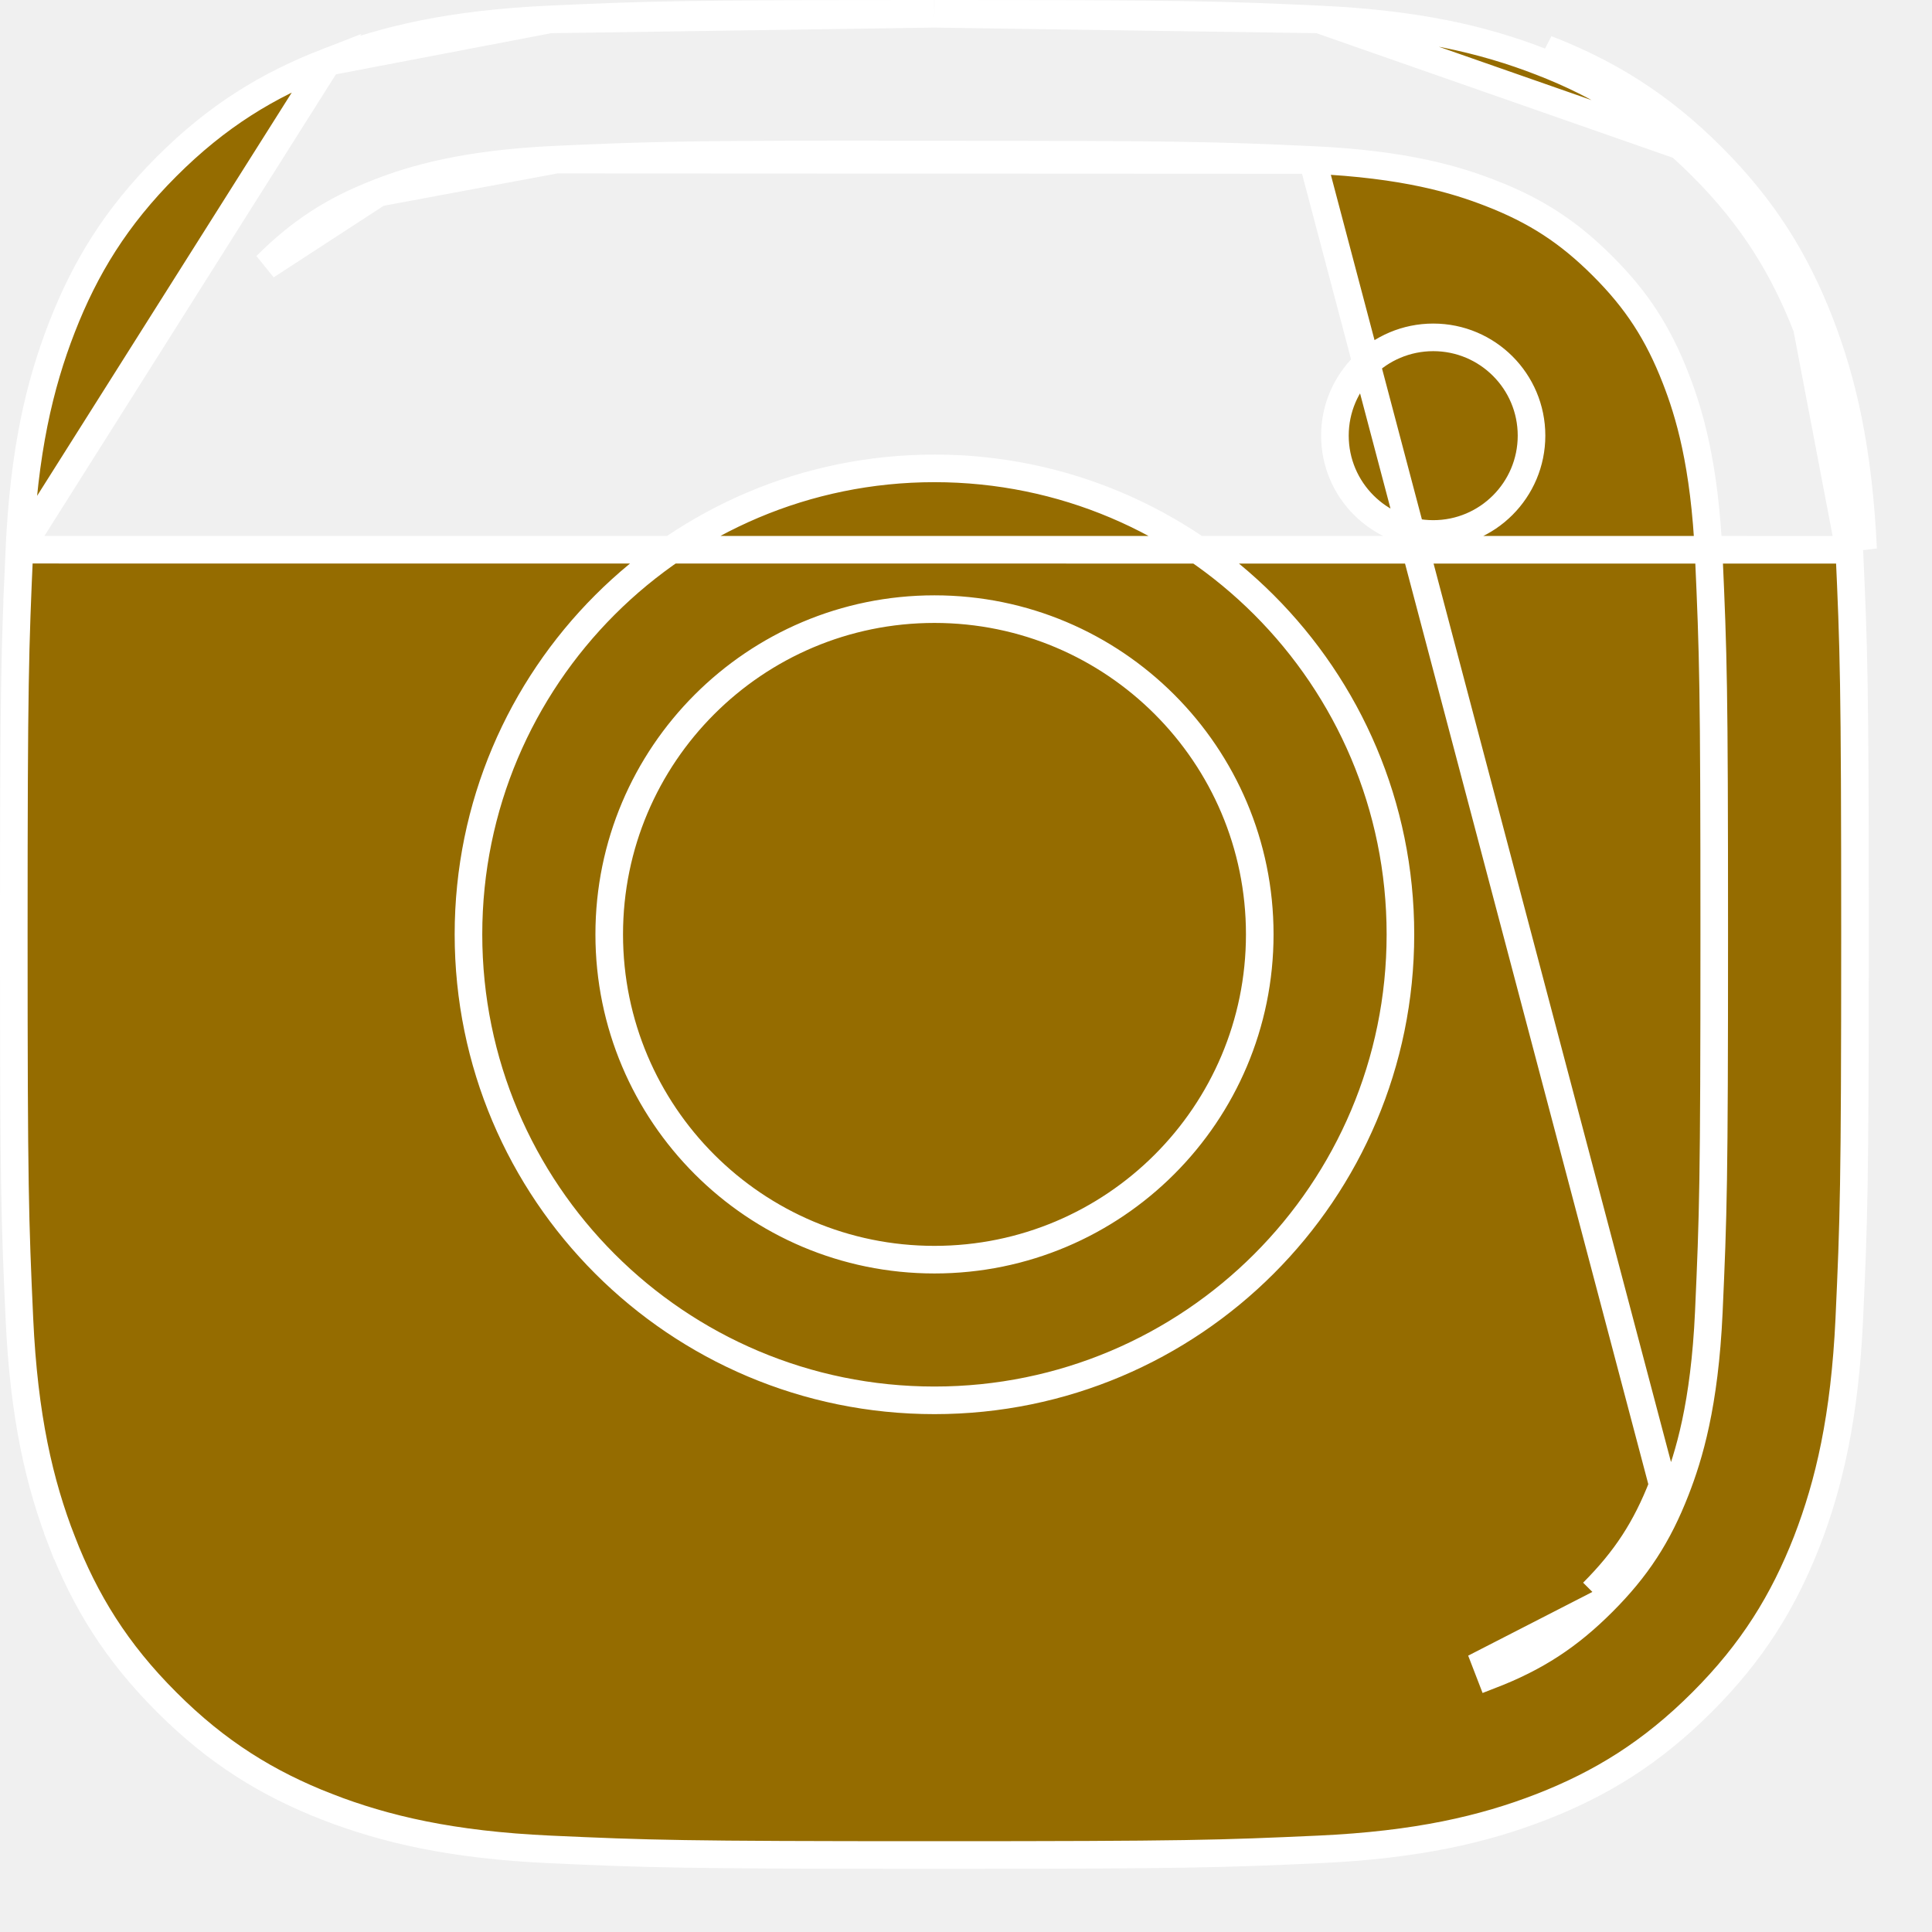
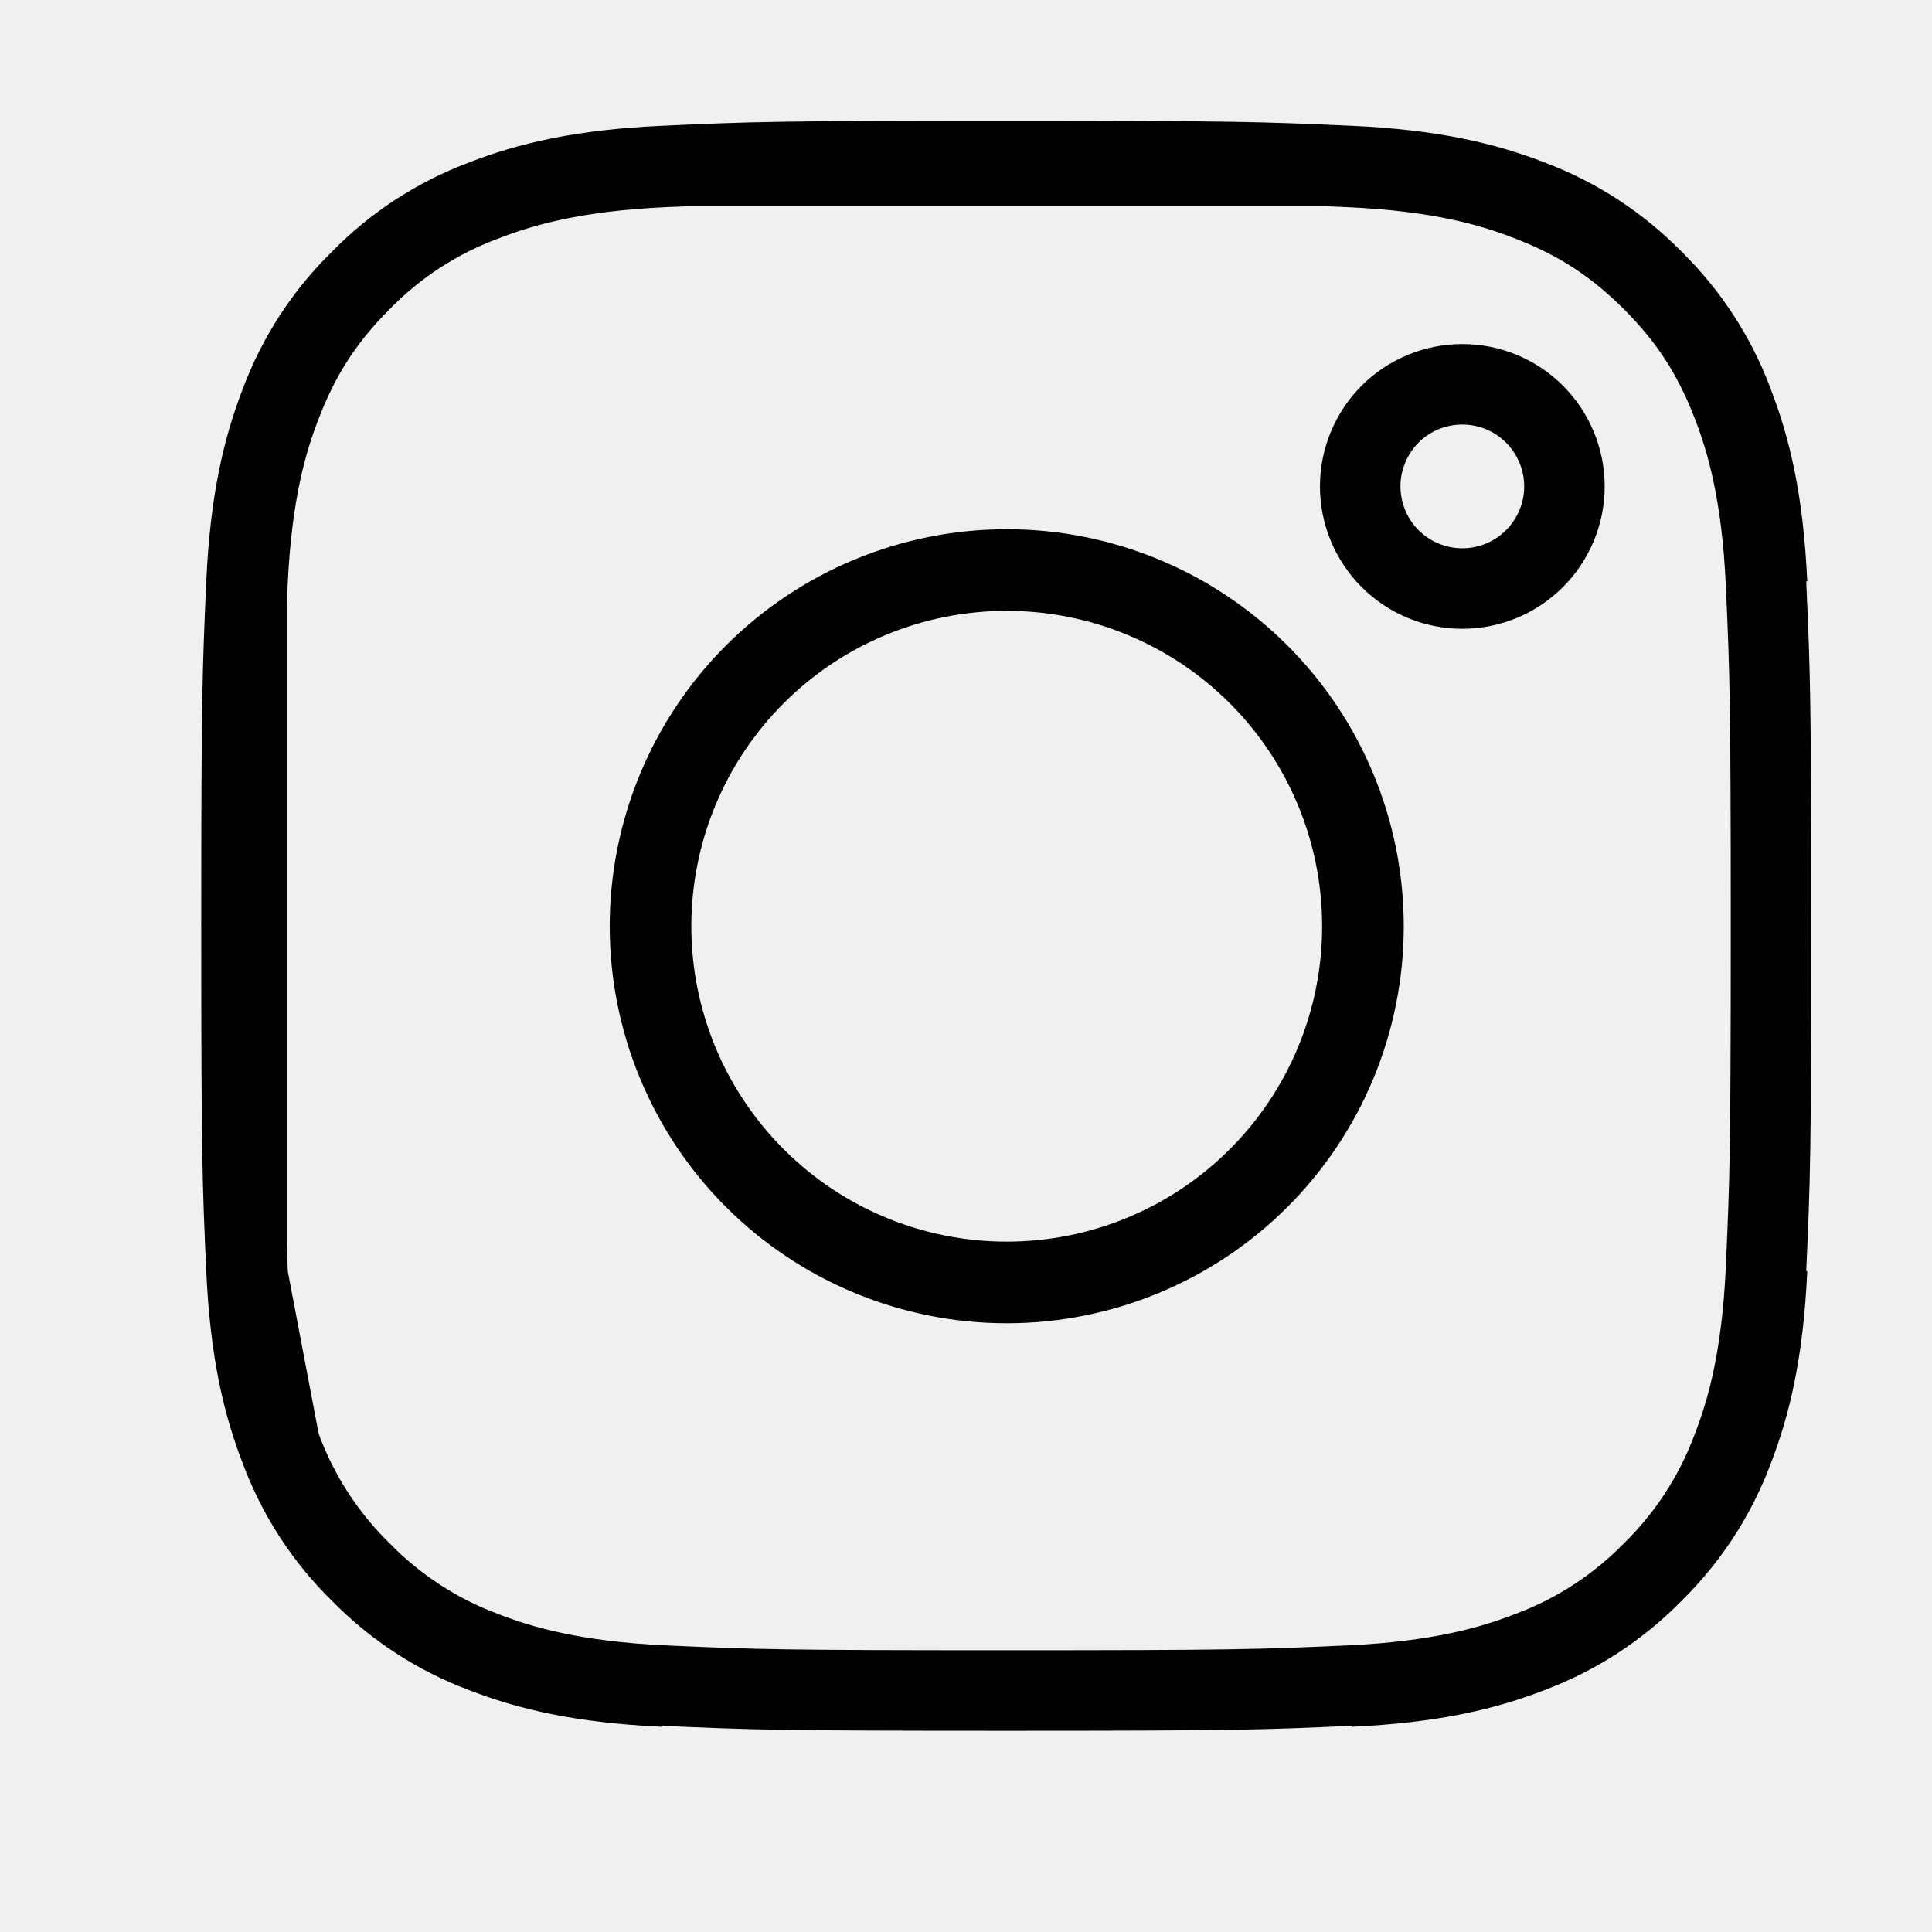
- <svg xmlns="http://www.w3.org/2000/svg" width="21" height="21" viewBox="0 0 21 21" fill="none">
-   <path d="M19.779 3.504C19.519 2.836 19.172 2.269 18.607 1.704M19.779 3.504L19.639 3.558C19.639 3.558 19.639 3.558 19.64 3.558M19.779 3.504C20.029 4.149 20.2 4.887 20.251 5.969L19.779 3.504ZM18.607 1.704L14.335 0.211C15.402 0.26 16.124 0.428 16.754 0.673L16.754 0.673C17.405 0.925 17.952 1.261 18.501 1.81L18.501 1.81C19.05 2.359 19.386 2.908 19.64 3.558M18.607 1.704C18.042 1.139 17.477 0.792 16.809 0.533L18.607 1.704ZM19.64 3.558C19.883 4.187 20.051 4.909 20.101 5.976M19.64 3.558L20.101 5.976M20.101 5.976C20.15 7.055 20.163 7.399 20.163 10.156C20.163 12.914 20.15 13.257 20.101 14.336C20.051 15.403 19.883 16.125 19.64 16.754C19.386 17.404 19.05 17.953 18.501 18.501L18.501 18.501C17.952 19.05 17.404 19.387 16.755 19.64L16.755 19.64C16.126 19.884 15.403 20.053 14.336 20.102C13.256 20.151 12.914 20.163 10.156 20.163C7.399 20.163 7.055 20.151 5.975 20.102C4.909 20.053 4.187 19.884 3.557 19.64L3.503 19.779L3.557 19.64C2.908 19.387 2.359 19.05 1.811 18.501L1.811 18.501C1.262 17.953 0.926 17.404 0.673 16.754L0.533 16.808L0.673 16.754C0.429 16.125 0.26 15.403 0.211 14.336C0.162 13.256 0.15 12.914 0.15 10.156C0.15 7.399 0.163 7.055 0.211 5.975L20.101 5.976ZM3.559 0.673L3.559 0.673C2.909 0.925 2.36 1.261 1.811 1.81L1.811 1.81C1.262 2.359 0.926 2.908 0.673 3.558L0.673 3.558C0.428 4.187 0.259 4.909 0.211 5.975L3.559 0.673ZM3.559 0.673C4.187 0.428 4.909 0.26 5.976 0.211L3.559 0.673ZM14.268 1.739L14.268 1.739C15.275 1.785 15.828 1.954 16.201 2.099C16.694 2.29 17.05 2.522 17.42 2.892C17.791 3.262 18.022 3.619 18.214 4.112L18.214 4.112C18.359 4.484 18.528 5.038 18.574 6.044C18.622 7.119 18.633 7.443 18.633 10.154C18.633 12.865 18.622 13.19 18.574 14.264L18.574 14.264C18.528 15.27 18.359 15.824 18.214 16.196M14.268 1.739L18.074 16.142M14.268 1.739C13.194 1.69 12.87 1.68 10.157 1.68C10.04 1.68 9.927 1.68 9.819 1.68C9.67 1.68 9.53 1.68 9.396 1.68V1.678L9.246 1.678C7.352 1.68 6.986 1.693 6.046 1.735L6.046 1.735M14.268 1.739L6.046 1.735M18.214 16.196L18.074 16.142M18.214 16.196C18.214 16.196 18.214 16.196 18.214 16.196L18.074 16.142M18.214 16.196C18.022 16.69 17.79 17.045 17.42 17.415M18.074 16.142C17.89 16.616 17.669 16.953 17.314 17.309M17.42 17.415L17.314 17.309M17.42 17.415C17.42 17.415 17.42 17.415 17.42 17.415M17.42 17.415L17.42 17.415M17.314 17.309L17.42 17.415M17.314 17.309L17.42 17.415M17.42 17.415C17.05 17.785 16.695 18.017 16.201 18.208C16.201 18.208 16.201 18.208 16.201 18.208L16.147 18.068L17.42 17.415ZM6.046 1.735C5.04 1.781 4.486 1.95 4.113 2.095L6.046 1.735ZM5.976 0.211C7.056 0.162 7.399 0.15 10.154 0.15L5.976 0.211ZM10.157 0.15C12.913 0.15 13.255 0.162 14.335 0.211L10.157 0.15ZM4.113 2.095C3.62 2.287 3.264 2.519 2.893 2.889L4.113 2.095ZM14.51 4.735C14.51 4.145 14.989 3.667 15.579 3.667C16.169 3.667 16.647 4.145 16.647 4.735C16.647 5.325 16.169 5.804 15.579 5.804C14.989 5.804 14.51 5.325 14.51 4.735ZM5.092 10.156C5.092 7.359 7.36 5.091 10.157 5.091C12.955 5.091 15.222 7.359 15.222 10.156C15.222 12.954 12.955 15.221 10.157 15.221C7.36 15.221 5.092 12.954 5.092 10.156ZM13.693 10.156C13.693 8.204 12.11 6.621 10.157 6.621C8.205 6.621 6.622 8.204 6.622 10.156C6.622 12.109 8.205 13.692 10.157 13.692C12.11 13.692 13.693 12.109 13.693 10.156Z" fill="#956C00" stroke="white" stroke-width="0.3" />
+ <svg xmlns="http://www.w3.org/2000/svg" width="800px" height="800px" viewBox="0 0 24 24" fill="none">
+   <path d="M3.062 7.245C3.108 6.223 3.268 5.564 3.485 5.004L3.488 4.996C3.702 4.427 4.038 3.911 4.472 3.485L4.478 3.479L4.484 3.473C4.911 3.038 5.427 2.703 5.996 2.489L6.006 2.485C6.564 2.268 7.222 2.108 8.244 2.062M3.062 7.245C3.013 8.337 3 8.675 3 11.506C3 14.338 3.012 14.676 3.062 15.768M3.062 7.245L3.062 7.52M3.489 18.017C3.703 18.586 4.038 19.102 4.473 19.528L4.479 19.534L4.485 19.54C4.911 19.974 5.427 20.31 5.996 20.525L6.005 20.528C6.564 20.745 7.222 20.904 8.244 20.951M3.489 18.017L3.485 18.007C3.268 17.449 3.108 16.791 3.062 15.768M3.489 18.017L3.476 17.949M3.062 15.768L3.078 15.856M3.062 15.768L3.062 15.492M3.476 17.949L3.078 15.856M3.476 17.949C3.307 17.503 3.133 16.881 3.078 15.856M3.476 17.949C3.482 17.965 3.488 17.98 3.494 17.995C3.708 18.573 4.047 19.095 4.487 19.526C4.917 19.965 5.439 20.305 6.016 20.519C6.479 20.699 7.132 20.887 8.244 20.939C9.367 20.99 9.714 21 12.506 21C15.299 21 15.646 20.99 16.768 20.939C17.882 20.887 18.534 20.698 18.995 20.519C19.573 20.305 20.095 19.966 20.526 19.526C20.965 19.095 21.305 18.573 21.519 17.996C21.699 17.533 21.887 16.881 21.938 15.768C21.989 14.645 22 14.298 22 11.506C22 8.715 21.989 8.367 21.938 7.244C21.887 6.124 21.696 5.472 21.516 5.01C21.281 4.403 20.983 3.944 20.525 3.486C20.068 3.03 19.61 2.732 19.003 2.497C18.54 2.315 17.887 2.125 16.768 2.074C16.671 2.07 16.58 2.066 16.492 2.062M3.078 15.856C3.077 15.827 3.075 15.798 3.074 15.768C3.07 15.671 3.065 15.58 3.062 15.492M8.244 2.062C9.337 2.012 9.675 2 12.506 2C15.337 2 15.676 2.013 16.767 2.062M8.244 2.062L8.521 2.062M16.767 2.062L16.492 2.062M16.767 2.062C17.79 2.108 18.449 2.268 19.009 2.485L19.016 2.488C19.585 2.702 20.101 3.038 20.528 3.472L20.534 3.478L20.54 3.484C20.974 3.911 21.31 4.426 21.524 4.996L21.527 5.006C21.745 5.564 21.904 6.222 21.951 7.245M8.521 2.062L16.492 2.062M8.521 2.062C9.445 2.021 9.957 2.013 12.506 2.013C15.056 2.013 15.567 2.021 16.492 2.062M8.521 2.062C8.433 2.066 8.341 2.07 8.244 2.074C7.13 2.125 6.478 2.315 6.017 2.494C5.438 2.708 4.913 3.049 4.482 3.492C4.028 3.948 3.731 4.404 3.497 5.009C3.315 5.473 3.125 6.126 3.074 7.244C3.07 7.341 3.065 7.433 3.062 7.52M21.951 15.768C21.904 16.791 21.745 17.449 21.528 18.008L21.525 18.016C21.31 18.586 20.974 19.101 20.54 19.528L20.534 19.534L20.528 19.54C20.102 19.974 19.586 20.31 19.017 20.524L19.007 20.528C18.449 20.745 17.791 20.904 16.768 20.951M3.062 15.492C3.021 14.567 3.013 14.056 3.013 11.506C3.013 8.956 3.021 8.445 3.062 7.52M3.062 15.492L3.062 7.52M10.816 15.588C11.351 15.81 11.926 15.924 12.506 15.924C13.678 15.924 14.802 15.459 15.63 14.63C16.459 13.802 16.924 12.678 16.924 11.506C16.924 10.335 16.459 9.211 15.63 8.382C14.802 7.554 13.678 7.088 12.506 7.088C11.926 7.088 11.351 7.202 10.816 7.424C10.279 7.646 9.792 7.972 9.382 8.382C8.972 8.792 8.646 9.279 8.424 9.816C8.202 10.351 8.088 10.926 8.088 11.506C8.088 12.086 8.202 12.661 8.424 13.197C8.646 13.733 8.972 14.22 9.382 14.63C9.792 15.041 10.279 15.366 10.816 15.588ZM9.372 8.372C10.204 7.541 11.331 7.074 12.506 7.074C13.682 7.074 14.809 7.541 15.64 8.372C16.471 9.203 16.938 10.331 16.938 11.506C16.938 12.682 16.471 13.809 15.64 14.64C14.809 15.471 13.682 15.938 12.506 15.938C11.331 15.938 10.204 15.471 9.372 14.64C8.541 13.809 8.074 12.682 8.074 11.506C8.074 10.331 8.541 9.203 9.372 8.372ZM19.434 6.042C19.434 6.379 19.3 6.701 19.062 6.939C18.825 7.177 18.502 7.311 18.166 7.311C17.829 7.311 17.506 7.177 17.268 6.939C17.031 6.701 16.897 6.379 16.897 6.042C16.897 5.706 17.031 5.383 17.268 5.145C17.506 4.907 17.829 4.774 18.166 4.774C18.502 4.774 18.825 4.907 19.062 5.145C19.3 5.383 19.434 5.706 19.434 6.042Z" stroke="#000000" stroke-linejoin="round" />
</svg>
